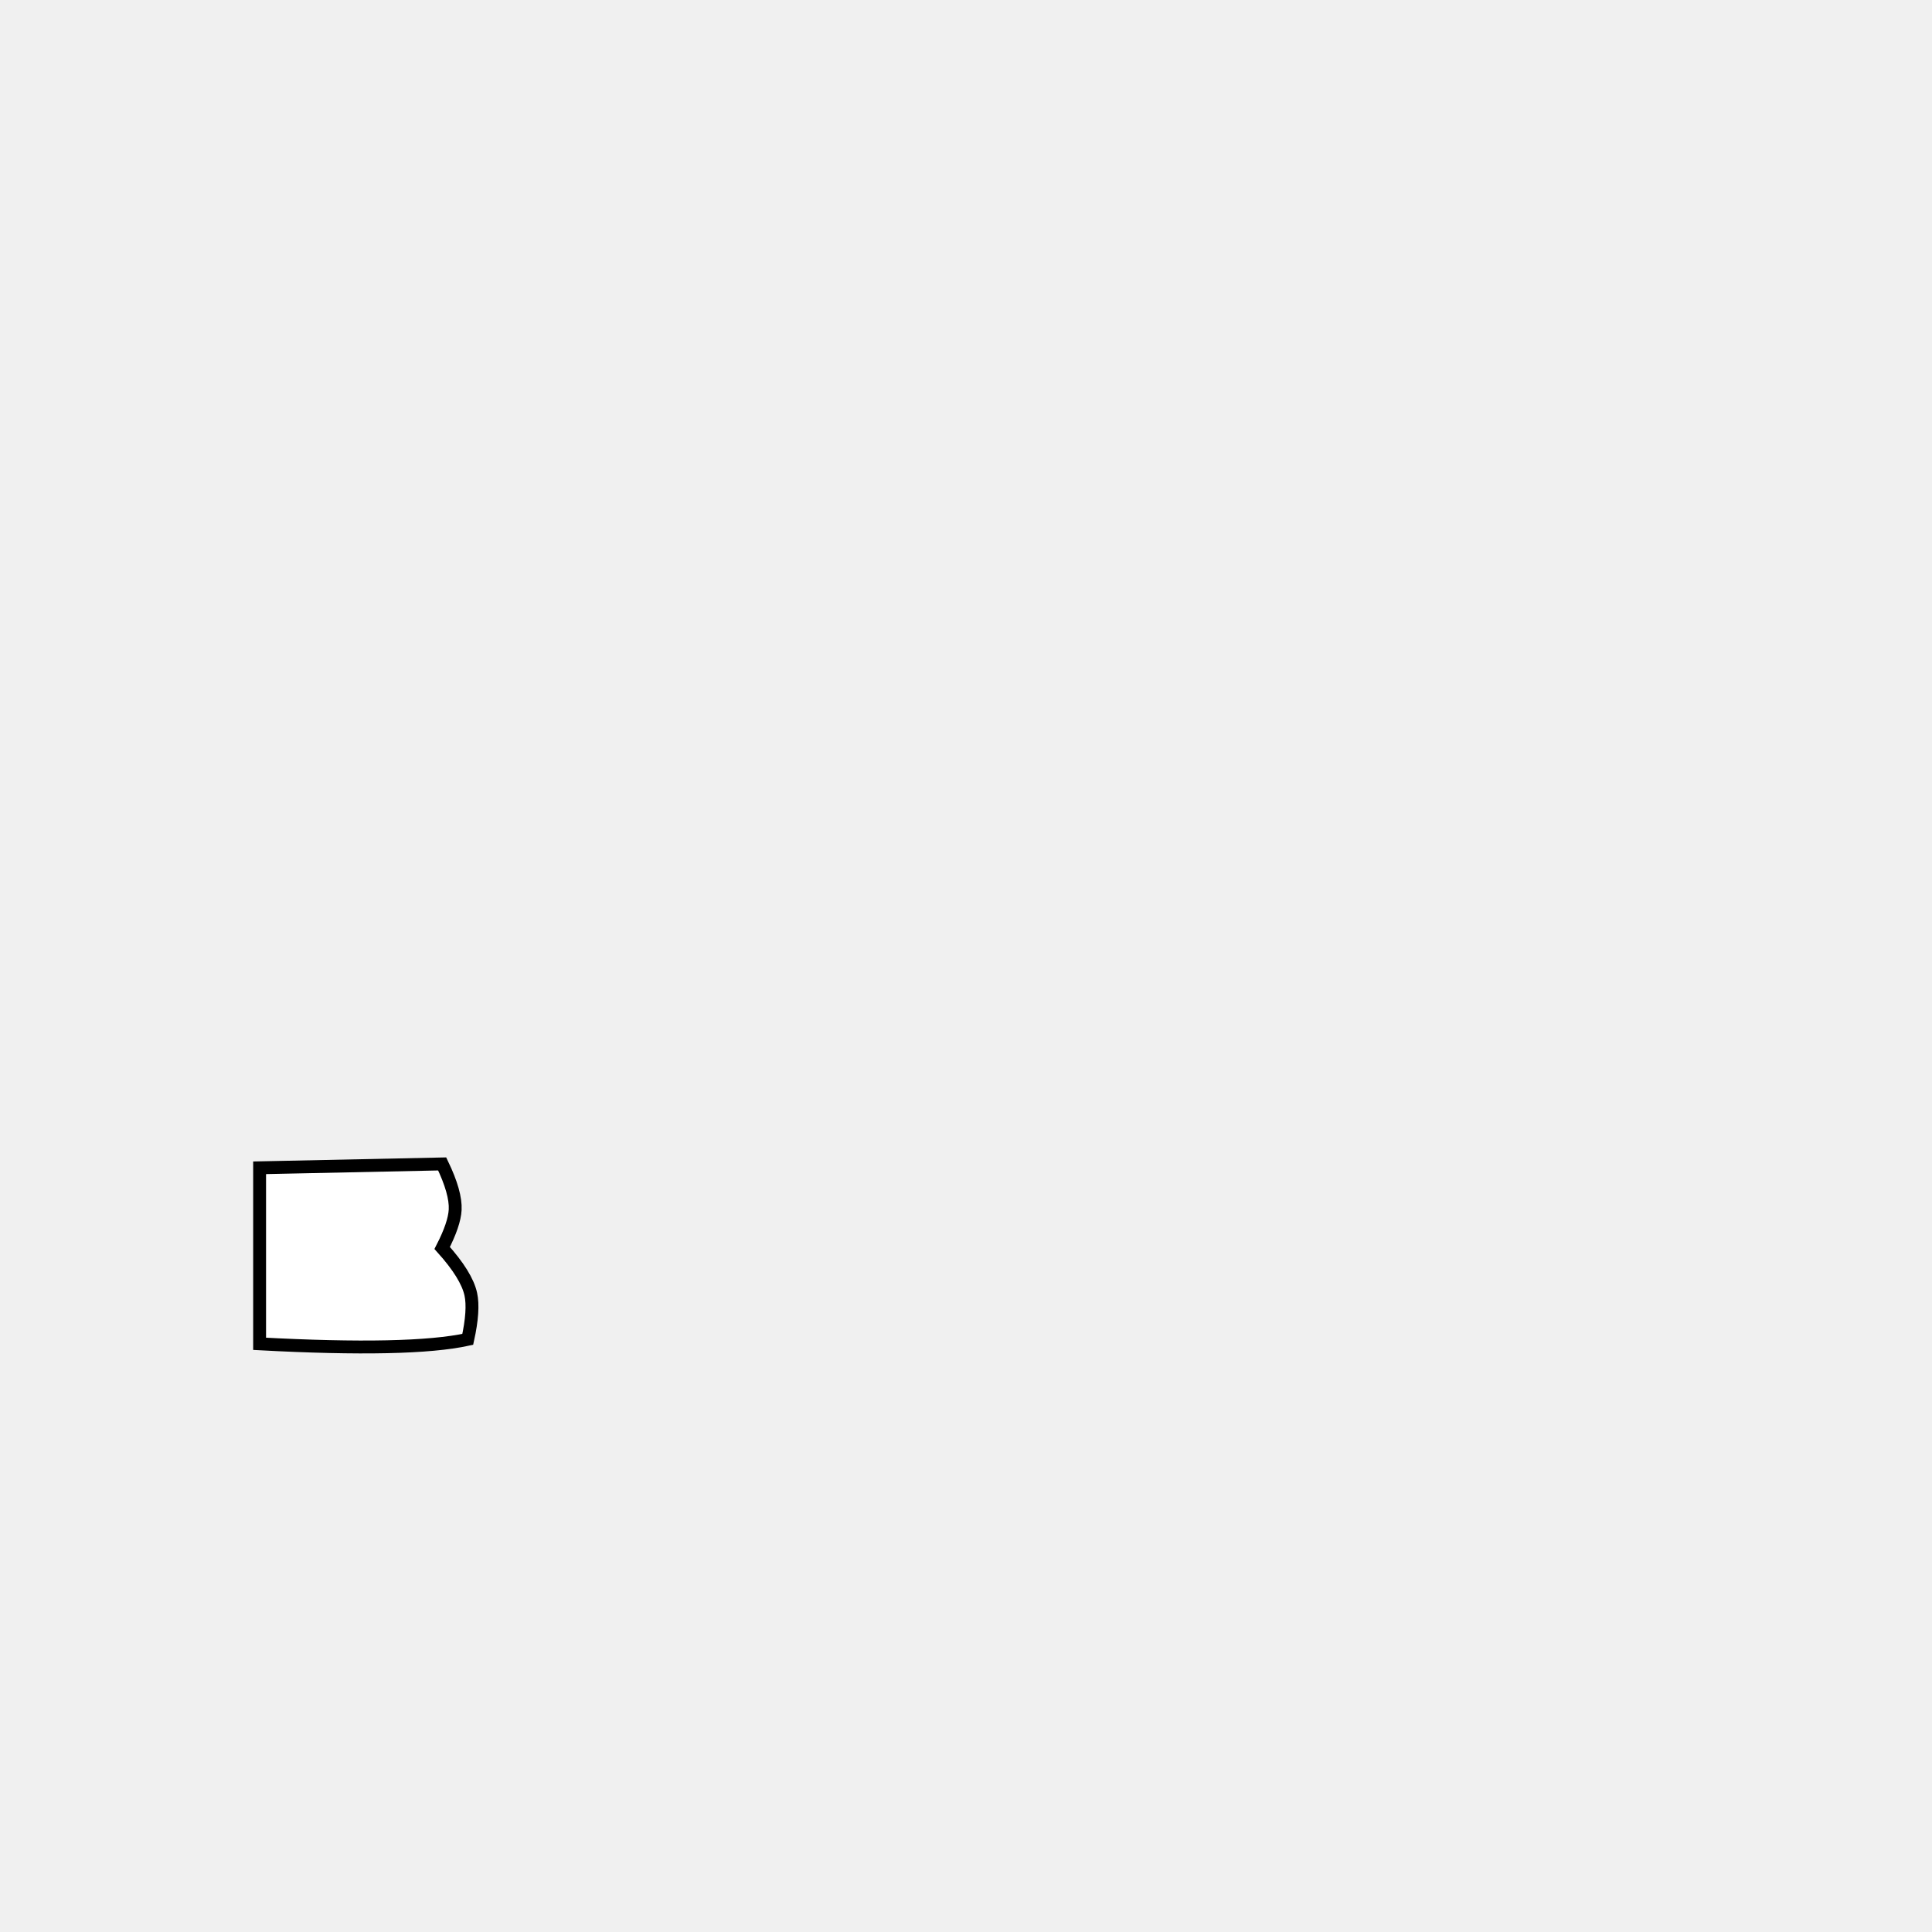
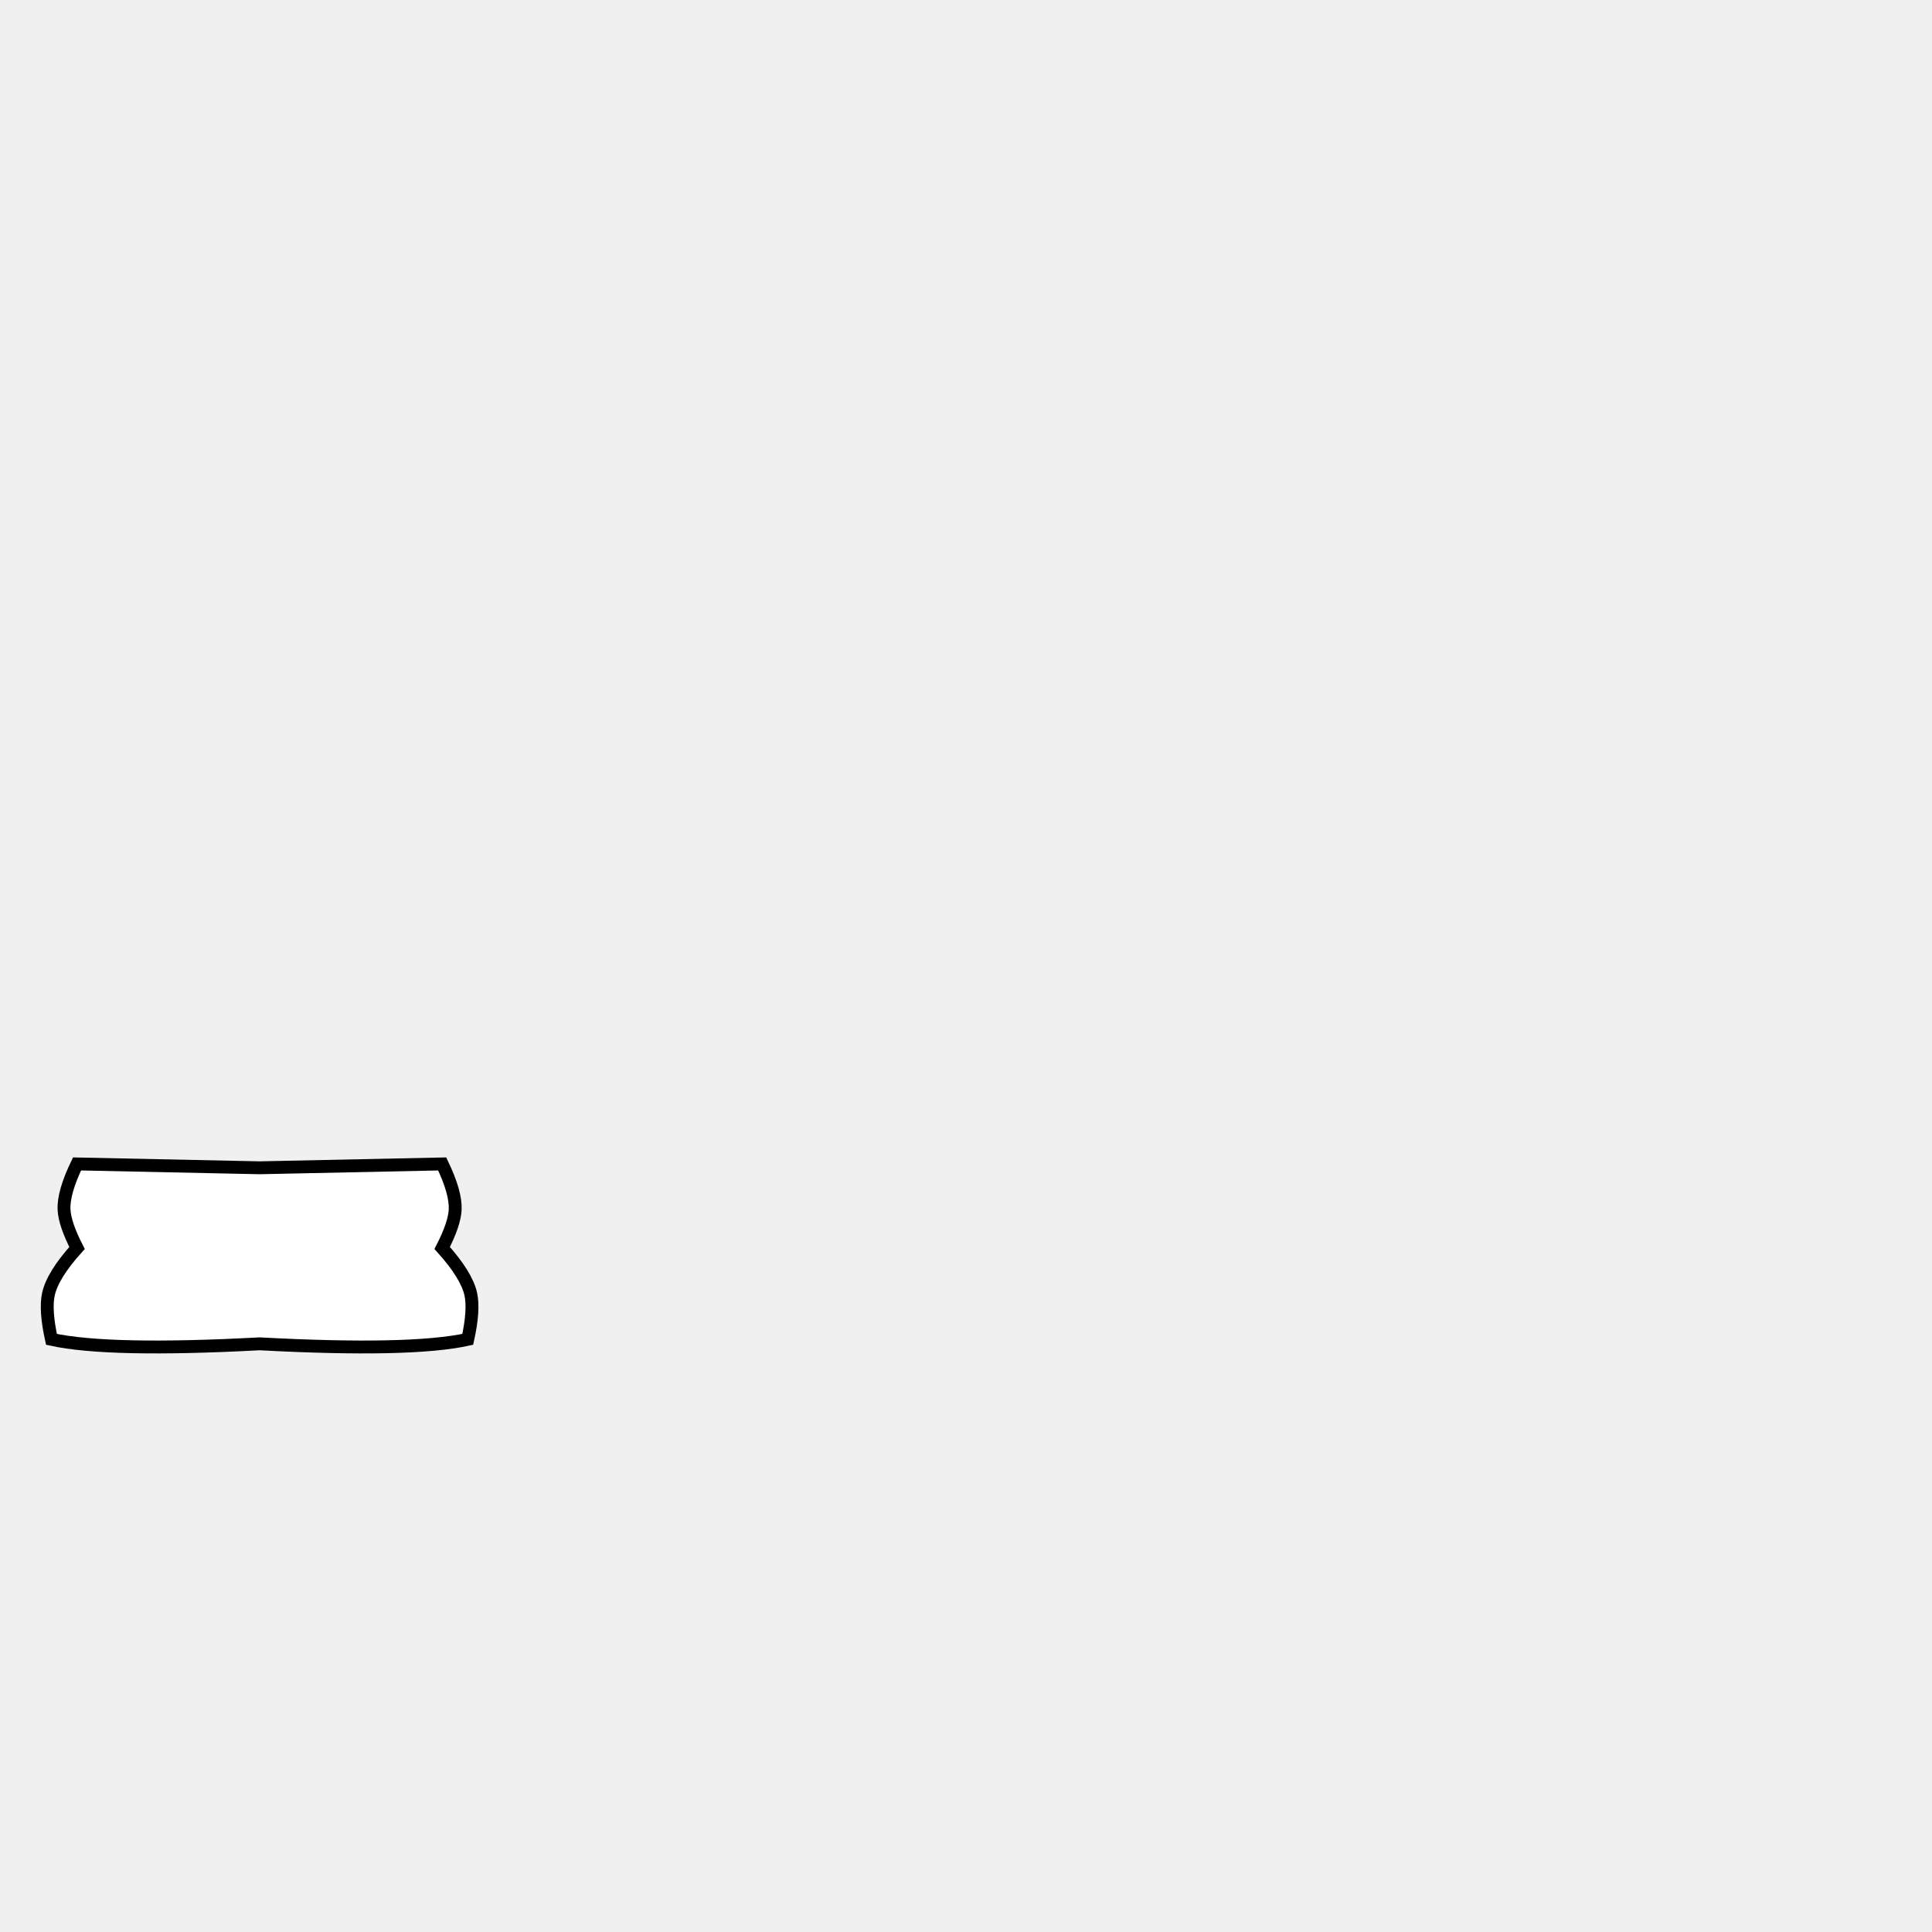
<svg xmlns="http://www.w3.org/2000/svg" x="0" y="0" width="300" height="300" viewBox="0, 0, 300, 300">
-   <path d="M 40.312 181.333 L 68.662 180.735 Q 70.815 185.209 70.679 187.852 Q 70.564 190.08 68.662 193.786 Q 72.461 198.006 73.105 200.959 Q 73.638 203.404 72.634 207.973 Q 63.726 209.923 40.312 208.667 Z" fill="white" stroke="black" stroke-width="2" />
+   <path d="M 40.312 181.333 L 68.662 180.735 Q 70.815 185.209 70.679 187.852 Q 70.564 190.08 68.662 193.786 Q 72.461 198.006 73.105 200.959 Q 73.638 203.404 72.634 207.973 Q 63.726 209.923 40.312 208.667 Q 16.898,209.923 7.990,207.973 Q 6.986,203.404  7.519,200.959  Q 8.163,198.006 11.962,193.786 Q 10.060,190.080 9.945,187.852 Q 9.809,185.209 11.962,180.735  Z" fill="white" stroke="black" stroke-width="2" />
</svg>
